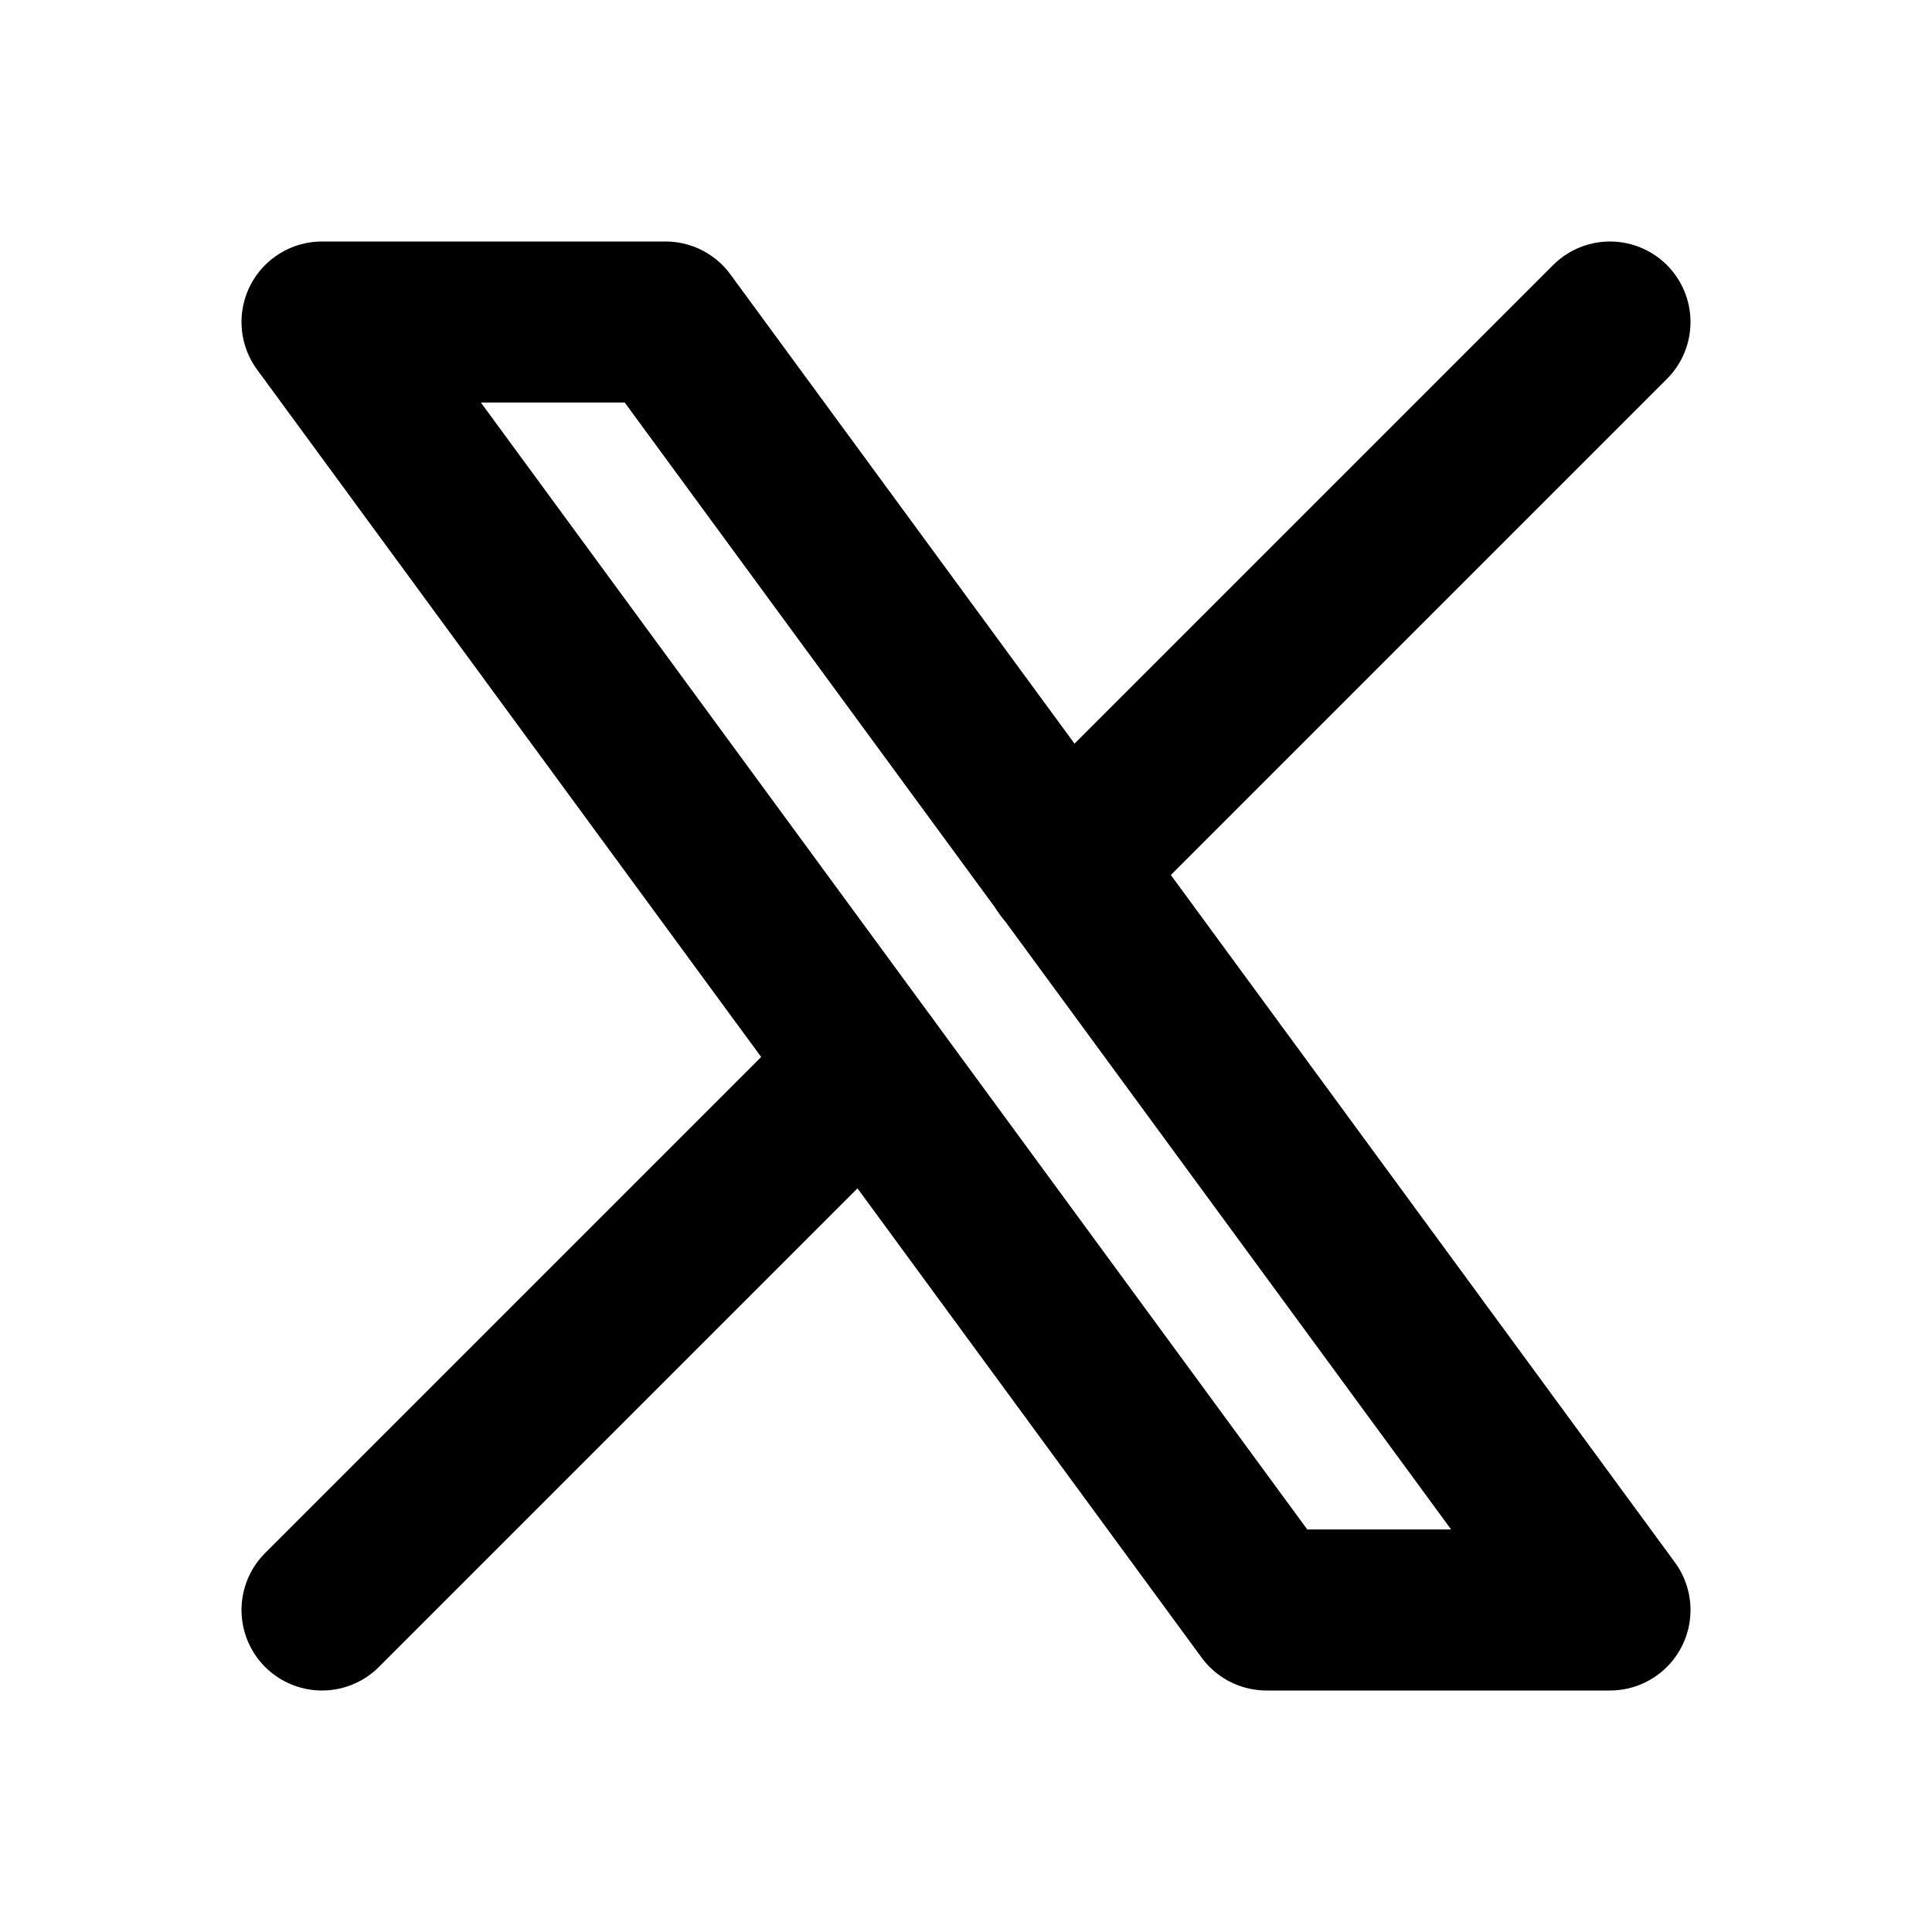
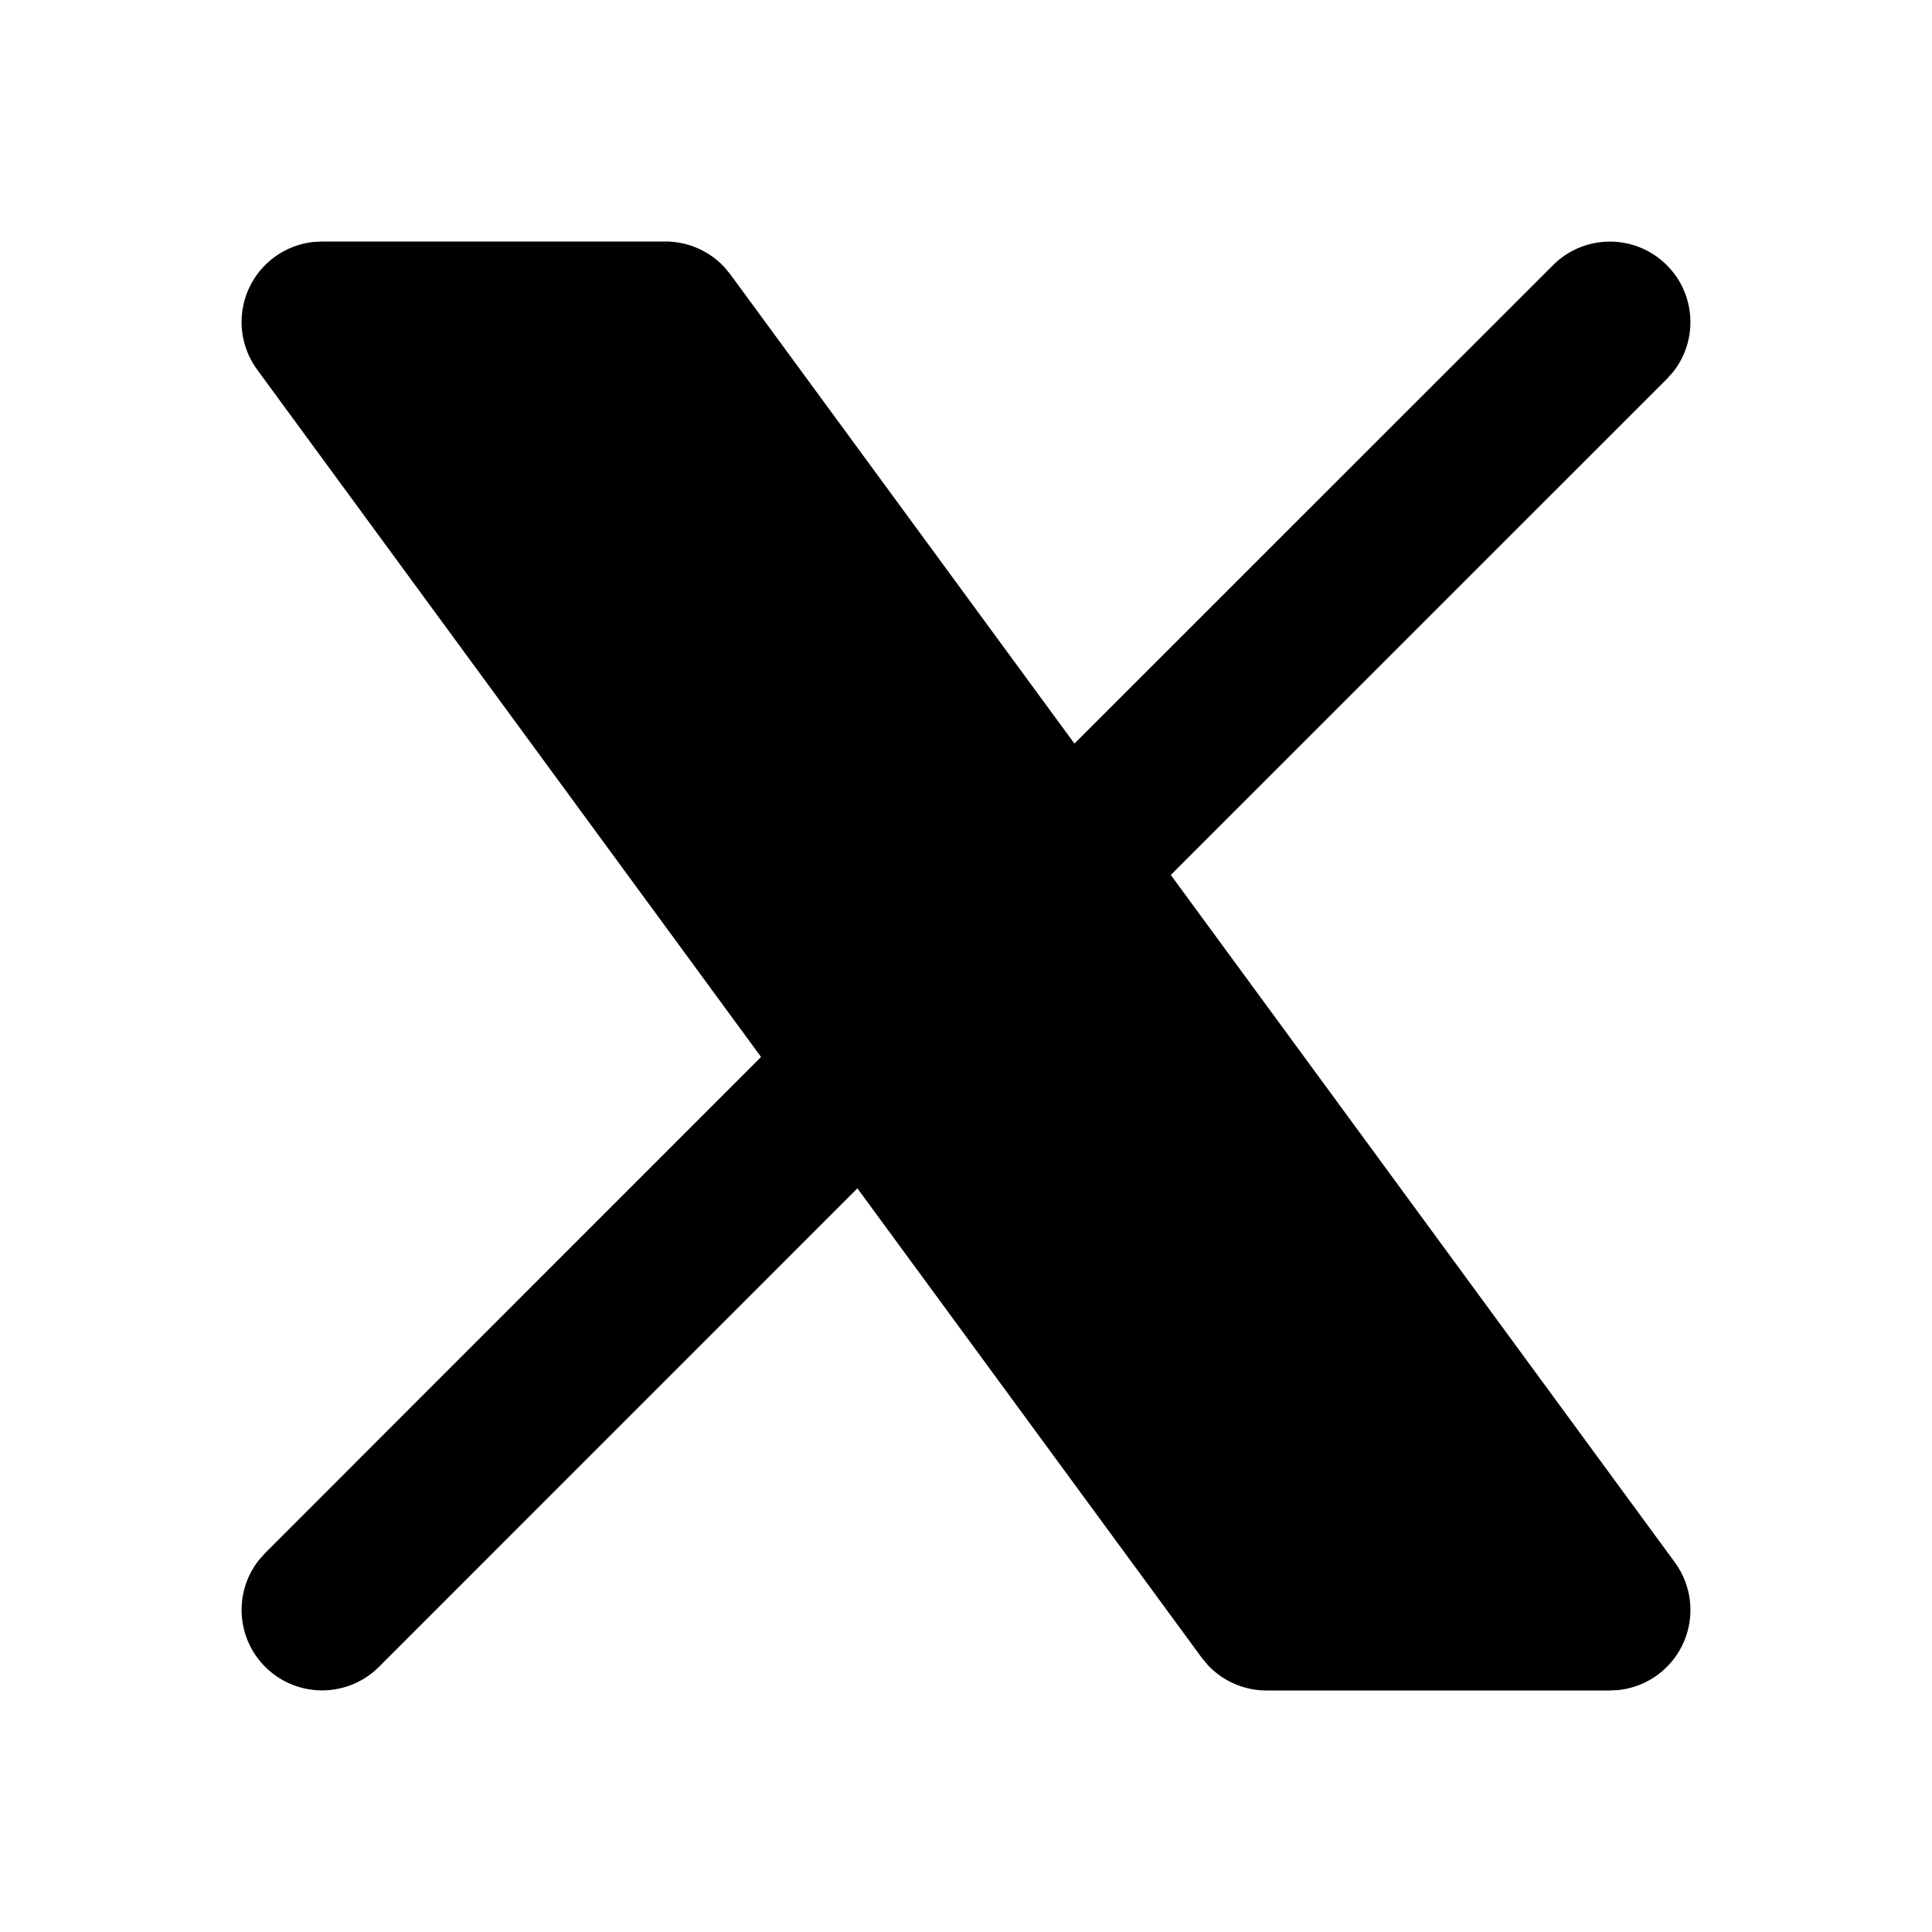
- <svg xmlns="http://www.w3.org/2000/svg" width="24" height="24" viewBox="0 0 24 24" fill="none" stroke="currentColor" stroke-width="2" stroke-linecap="round" stroke-linejoin="round" class="icon icon-tabler icons-tabler-outline icon-tabler-brand-x">
-   <path stroke="none" d="M0 0h24v24H0z" fill="none" />
-   <path d="M4 4l11.733 16h4.267l-11.733 -16z" />
-   <path d="M4 20l6.768 -6.768m2.46 -2.46l6.772 -6.772" />
+ <svg xmlns="http://www.w3.org/2000/svg" width="24" height="24" viewBox="0 0 24 24">
+   <path fill="currentColor" d="M8.267 3a1 1 0 0 1 .73.317l.076.092l4.274 5.828l5.946-5.944a1 1 0 0 1 1.497 1.32l-.083.094l-6.163 6.162l6.262 8.54a1 1 0 0 1-.697 1.585L20 21h-4.267a1 1 0 0 1-.73-.317l-.076-.092l-4.276-5.829l-5.944 5.945a1 1 0 0 1-1.497-1.32l.083-.094l6.161-6.163l-6.26-8.539a1 1 0 0 1 .697-1.585L4 3z" />
</svg>
